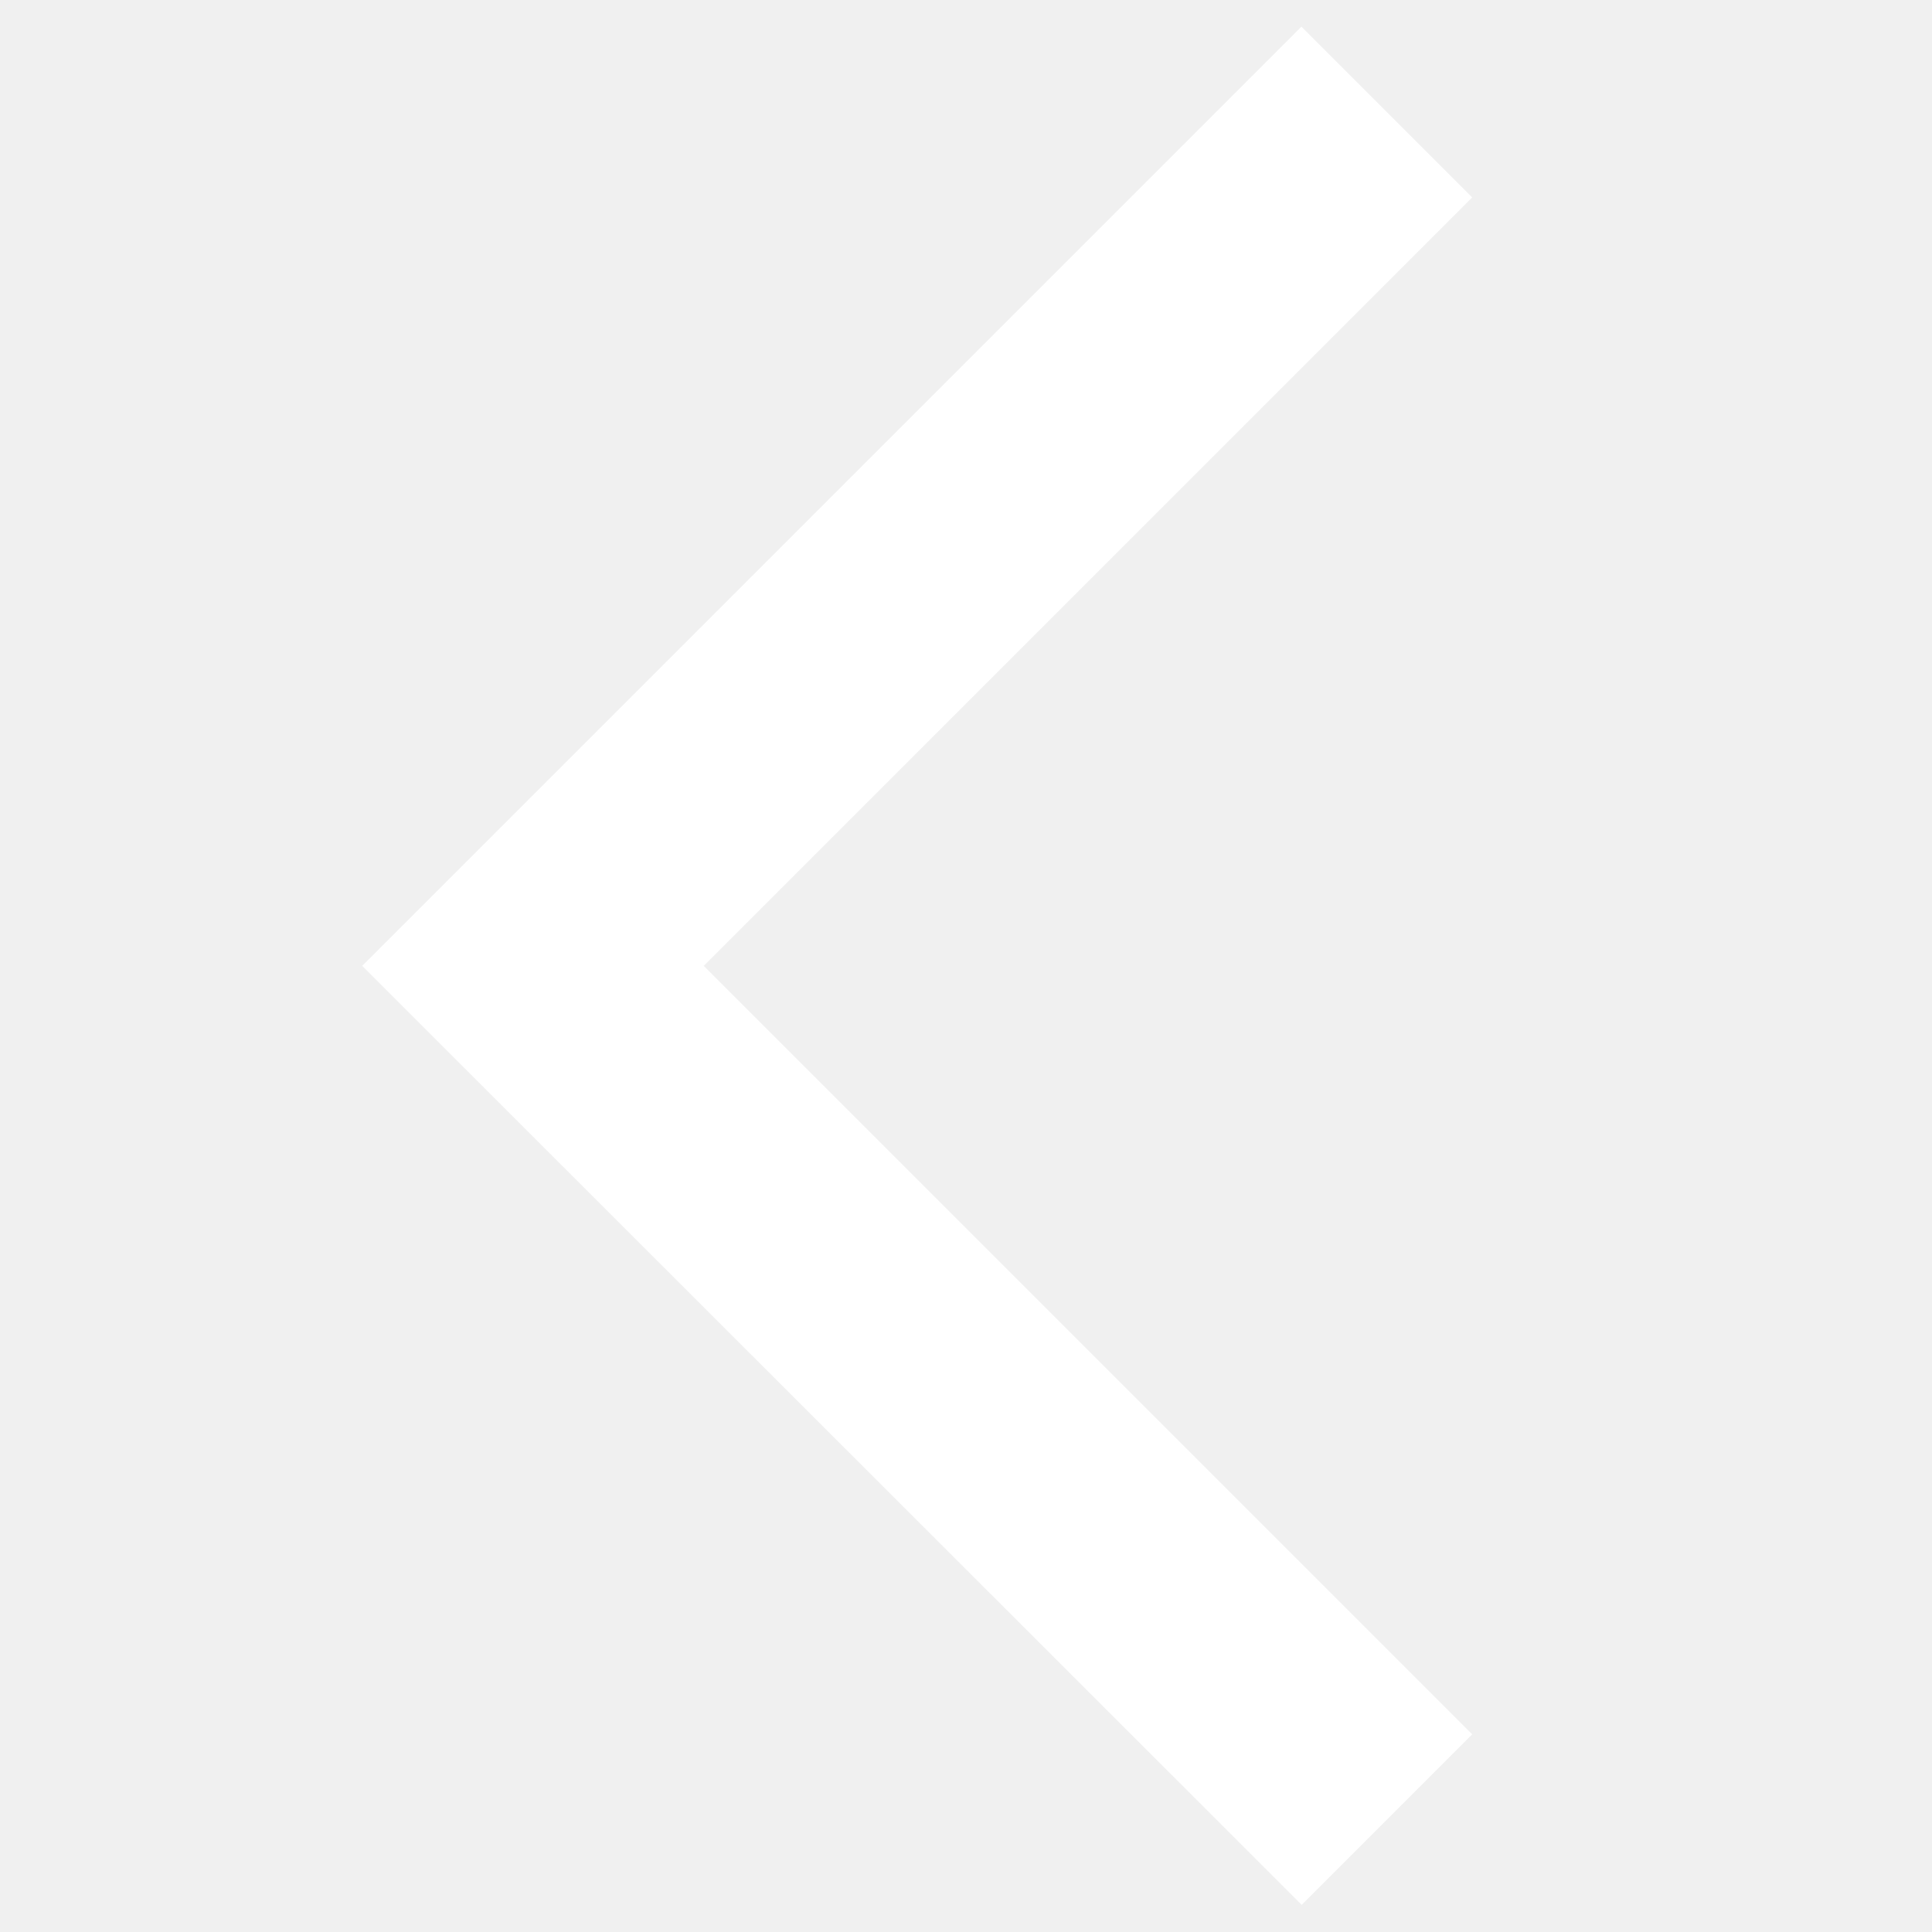
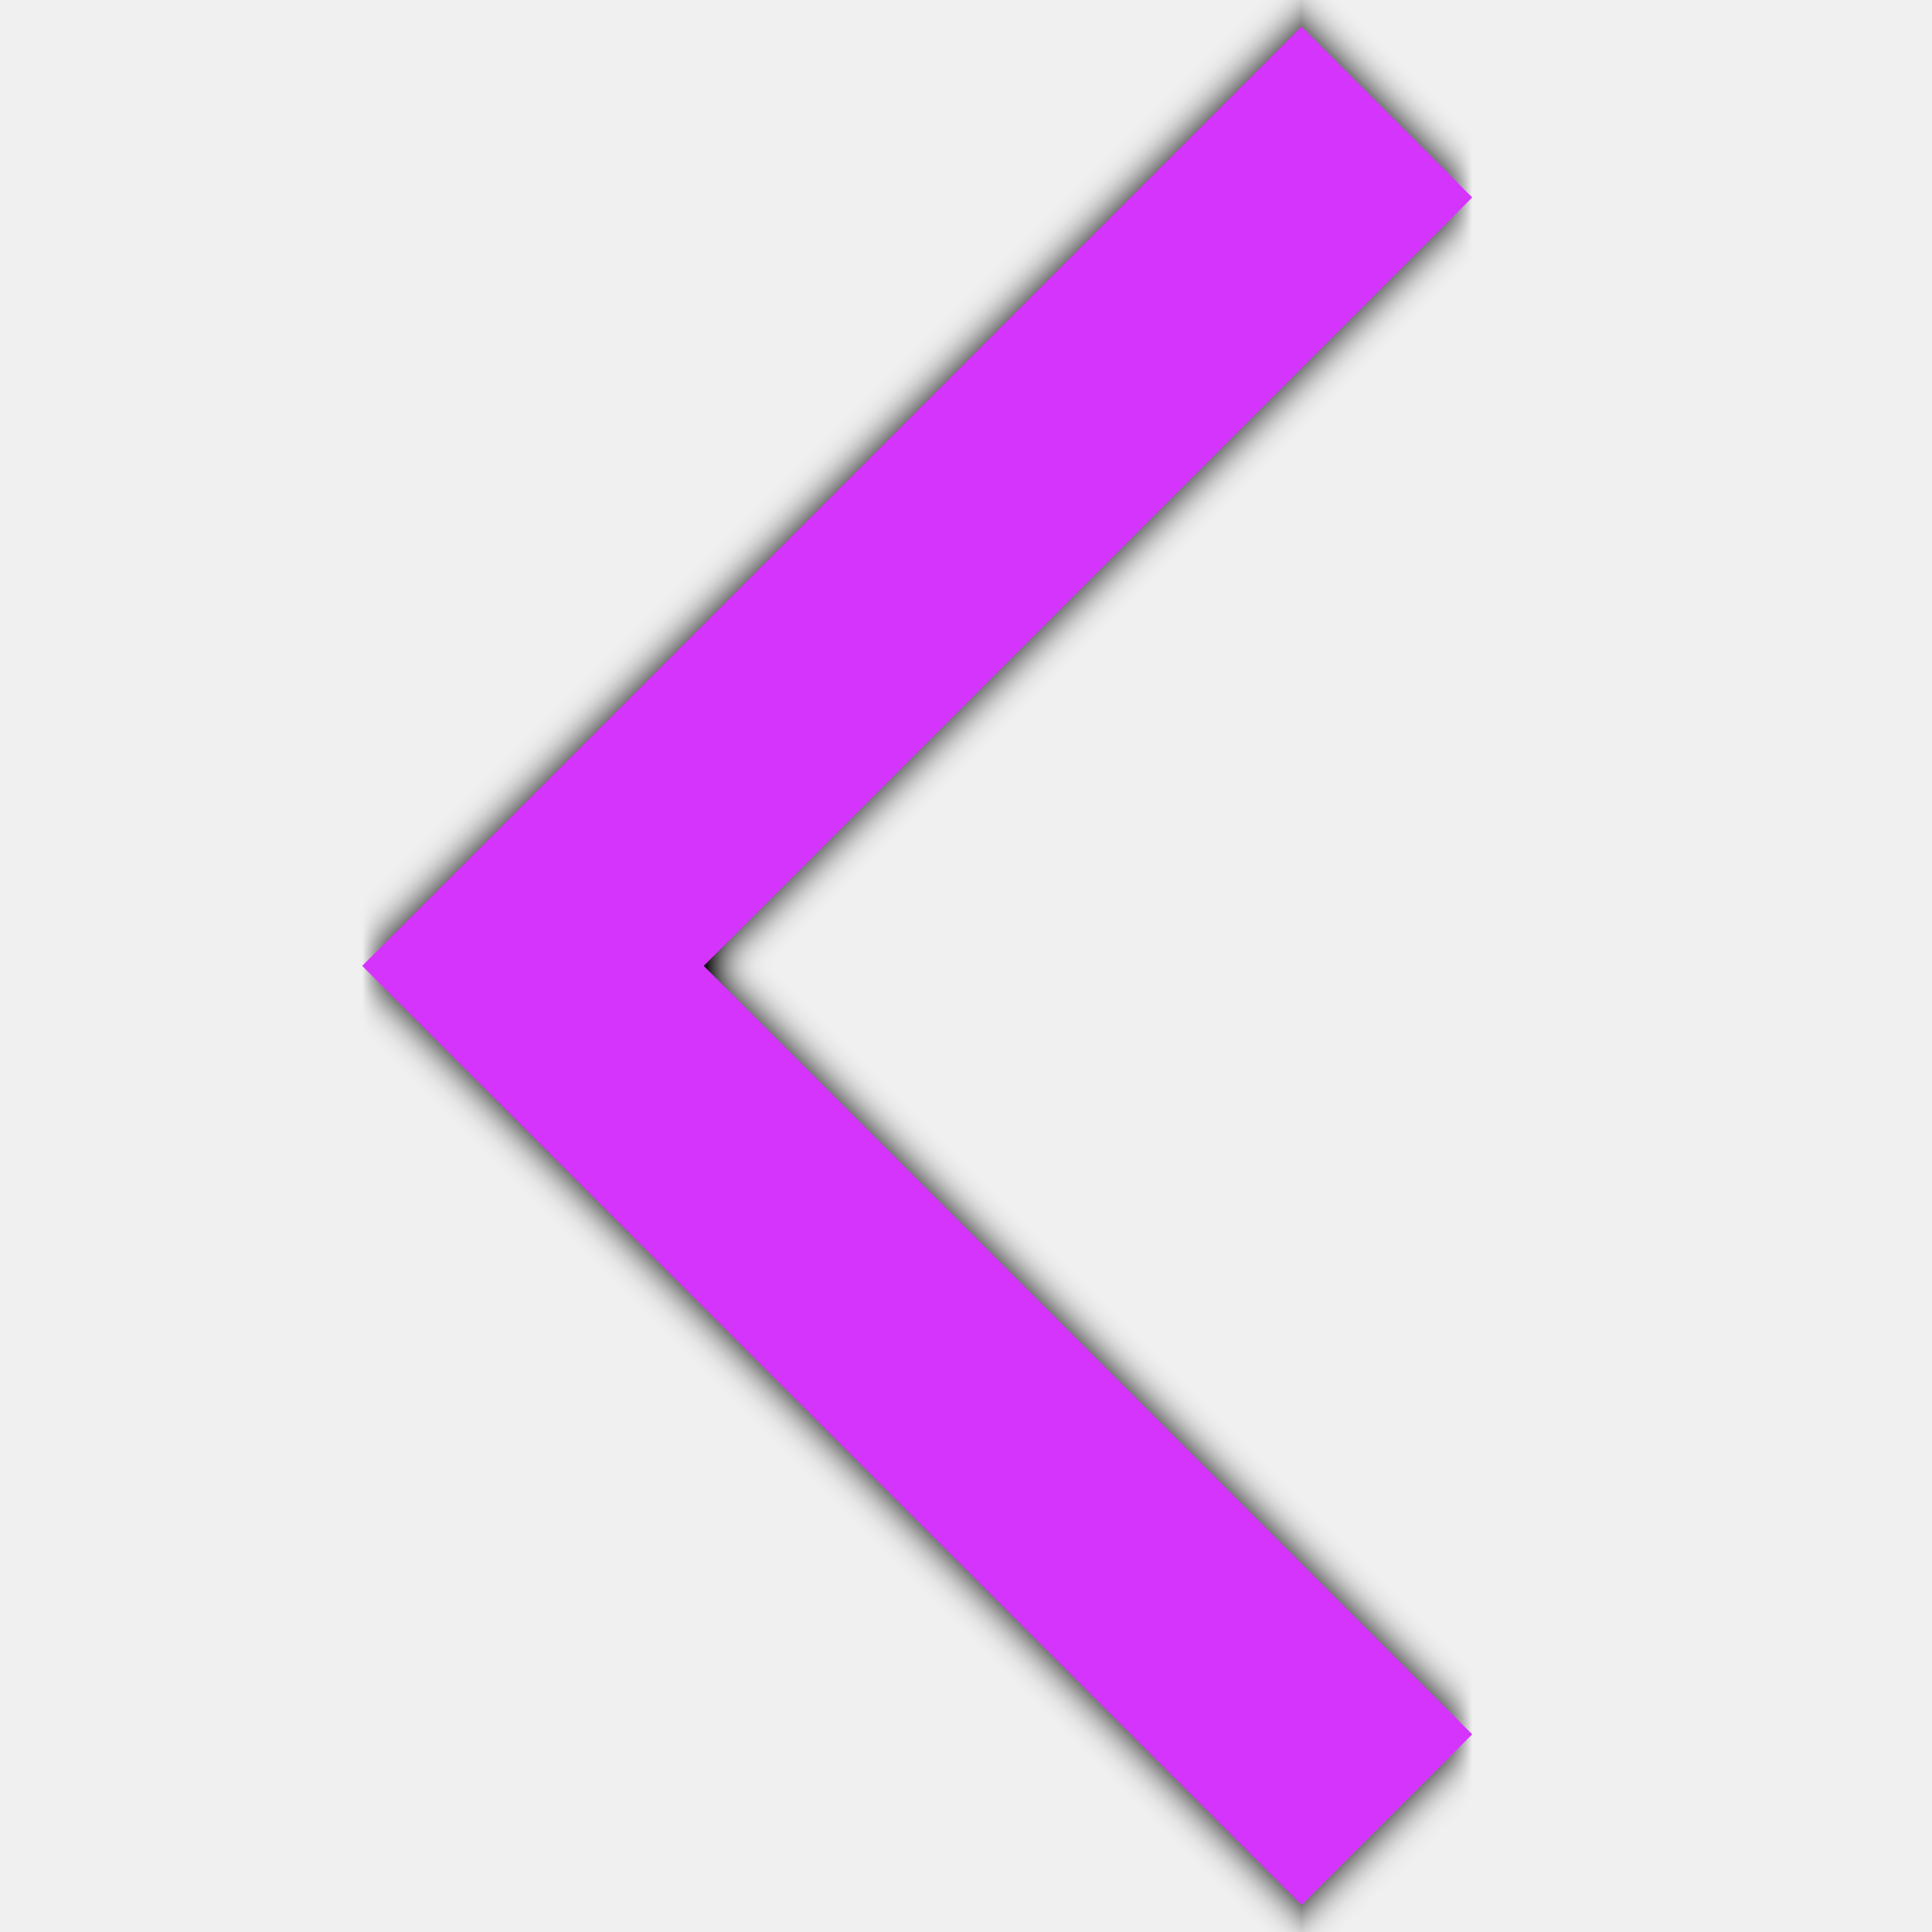
<svg xmlns="http://www.w3.org/2000/svg" width="800px" height="800px" viewBox="0 0 16 16" id="svg2" version="1.1">
+   <defs id="defs958">
+     <filter style="color-interpolation-filters:sRGB" id="filter3939" x="-0.035" y="-0.035" width="1.069" height="1.069">
+       <feGaussianBlur stdDeviation="0.158" id="feGaussianBlur3941" />
+     </filter>
+   </defs>
  <g id="layer1" transform="rotate(45 1254.793 524.438)">
-     <path style="fill:#FFFFFF;fill-opacity:1;fill-rule:evenodd;stroke:none;stroke-width:1px;stroke-linecap:butt;stroke-linejoin:miter;stroke-opacity:1" d="M15.464 1044.409v-1.997h-9v-9h-2v11z" id="path4179" />
+     <path style="fill:#000000;fill-opacity:1;fill-rule:evenodd;stroke:none;stroke-width:1px;stroke-linecap:butt;stroke-linejoin:miter;stroke-opacity:1;filter:url(#filter3939)" d="M15.464 1044.409v-1.997h-9v-9h-2v11z" id="path4179" />
+     <path style="fill:#d534fd;fill-opacity:1;fill-rule:evenodd;stroke:none;stroke-width:1px;stroke-linecap:butt;stroke-linejoin:miter;stroke-opacity:1" d="M15.464 1044.409v-1.997h-9v-9h-2v11z" id="path3937" />
  </g>
</svg>
